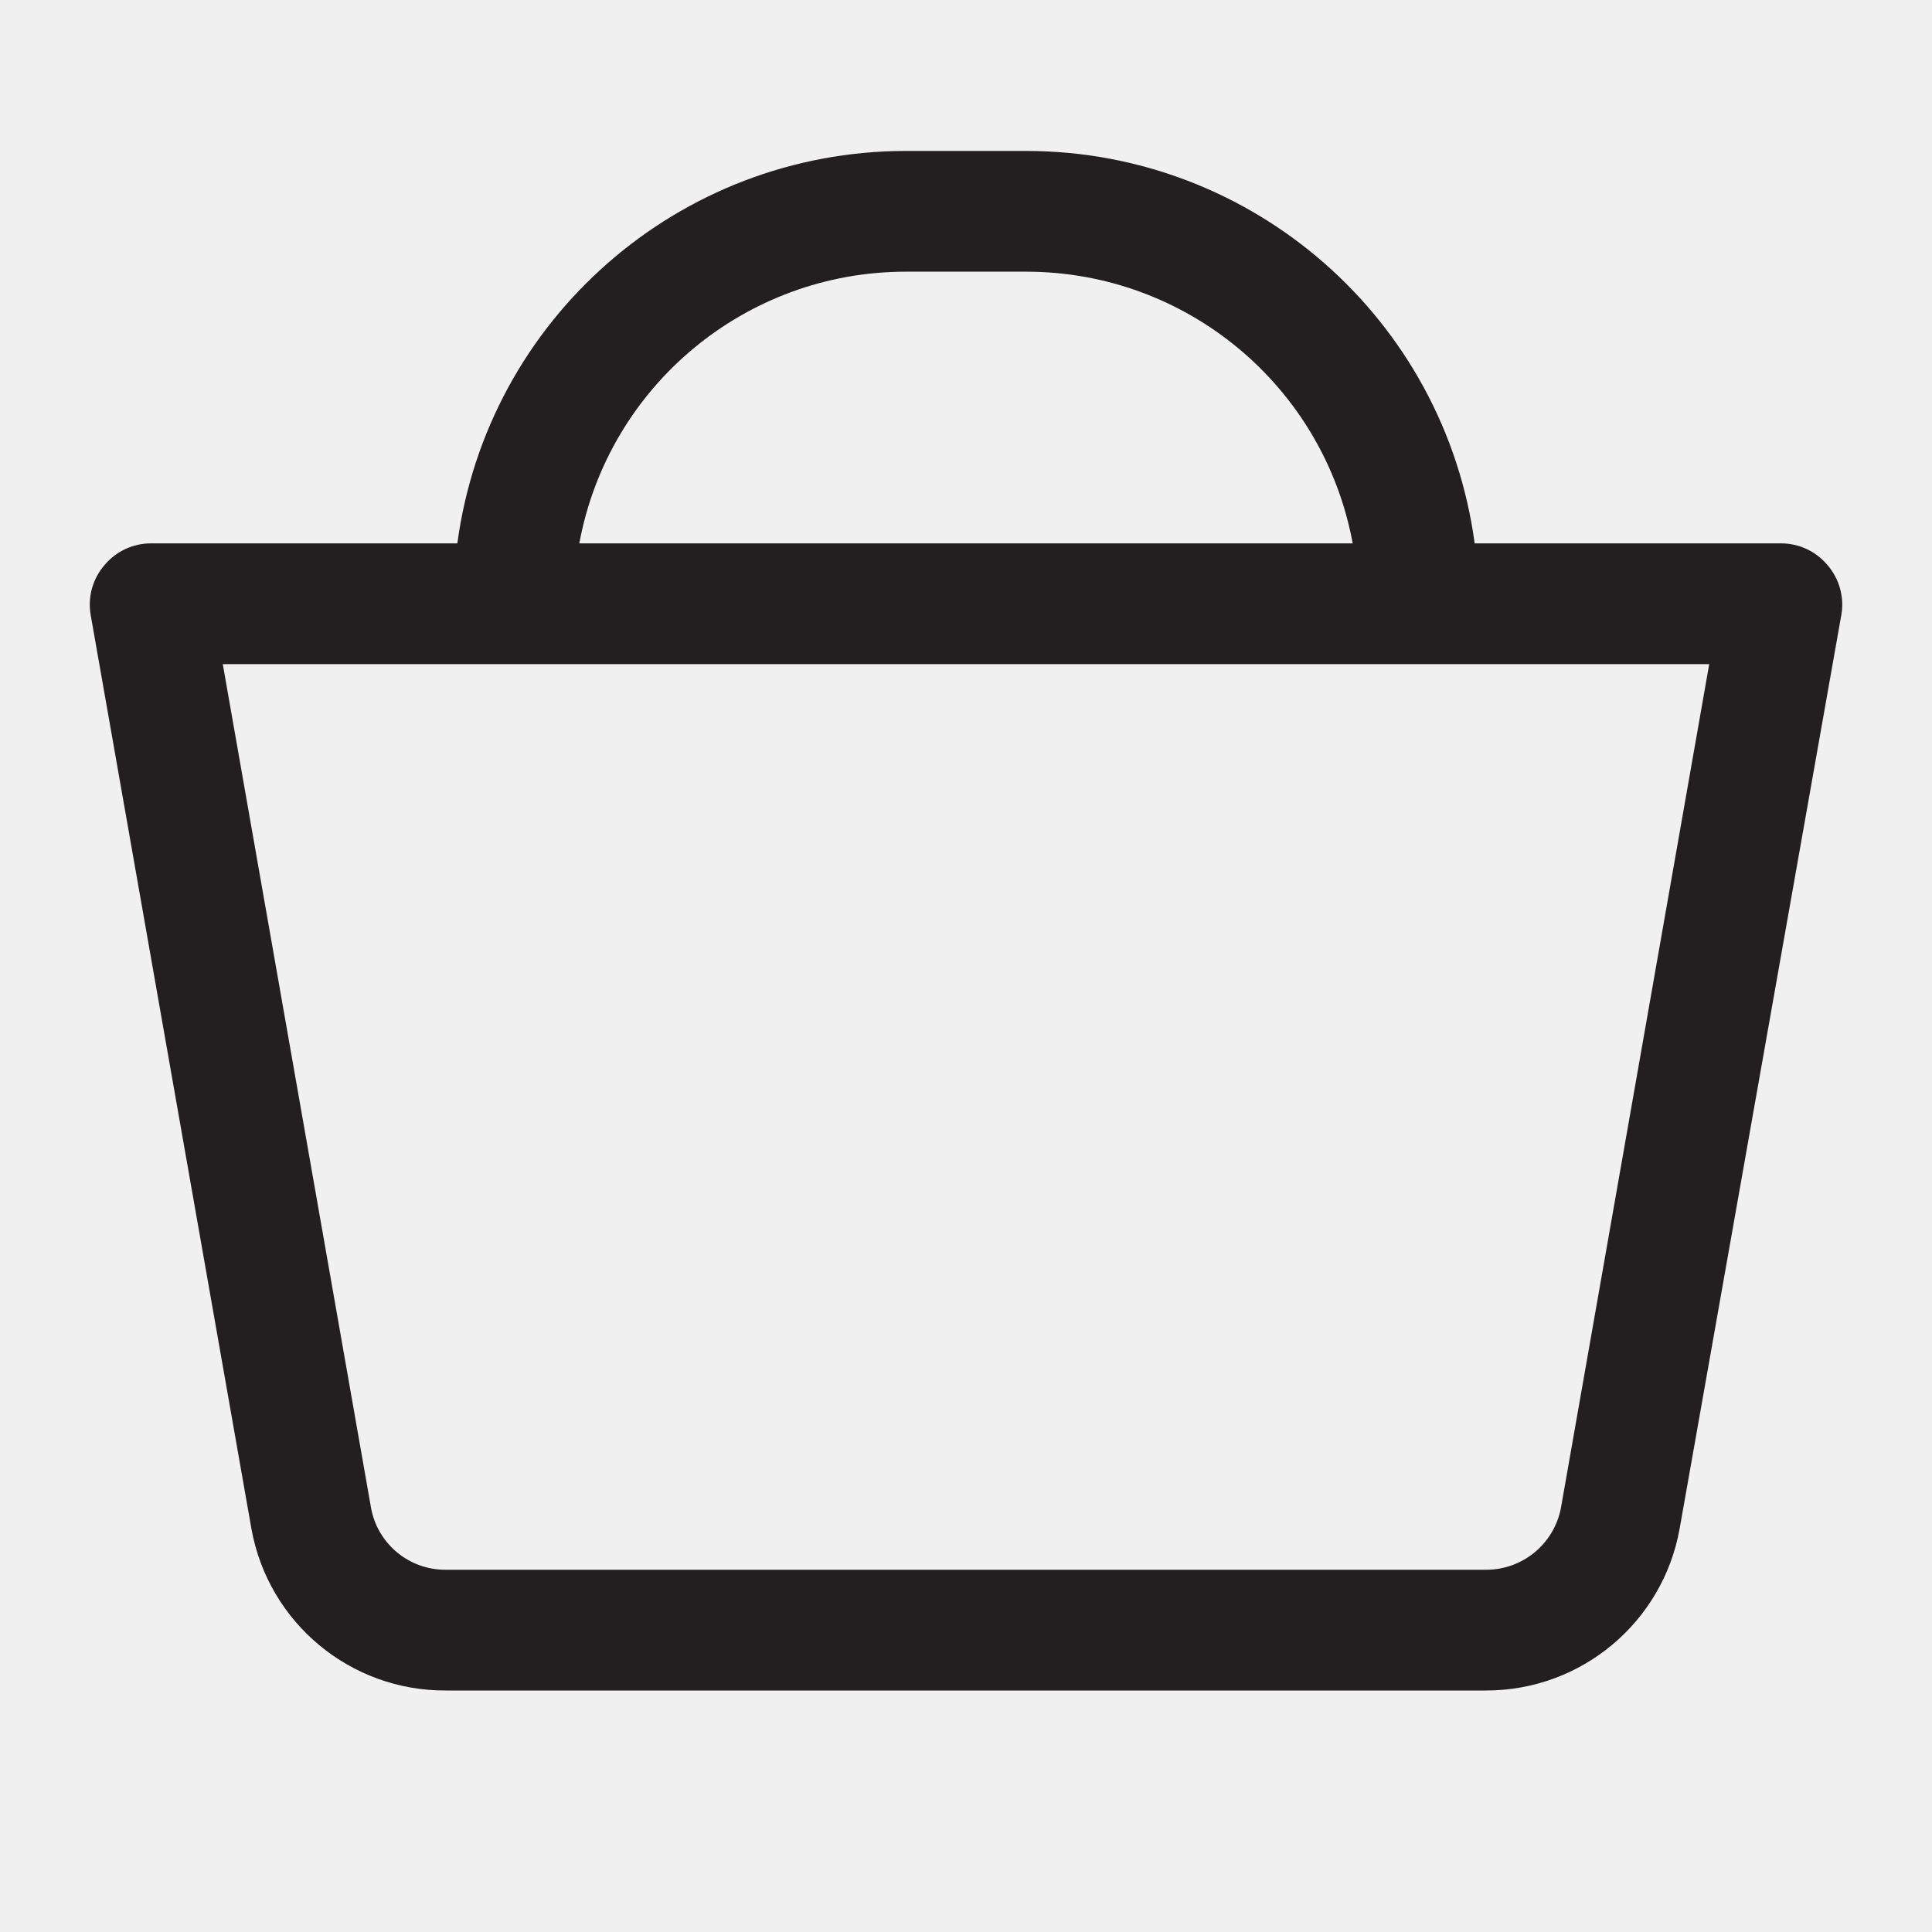
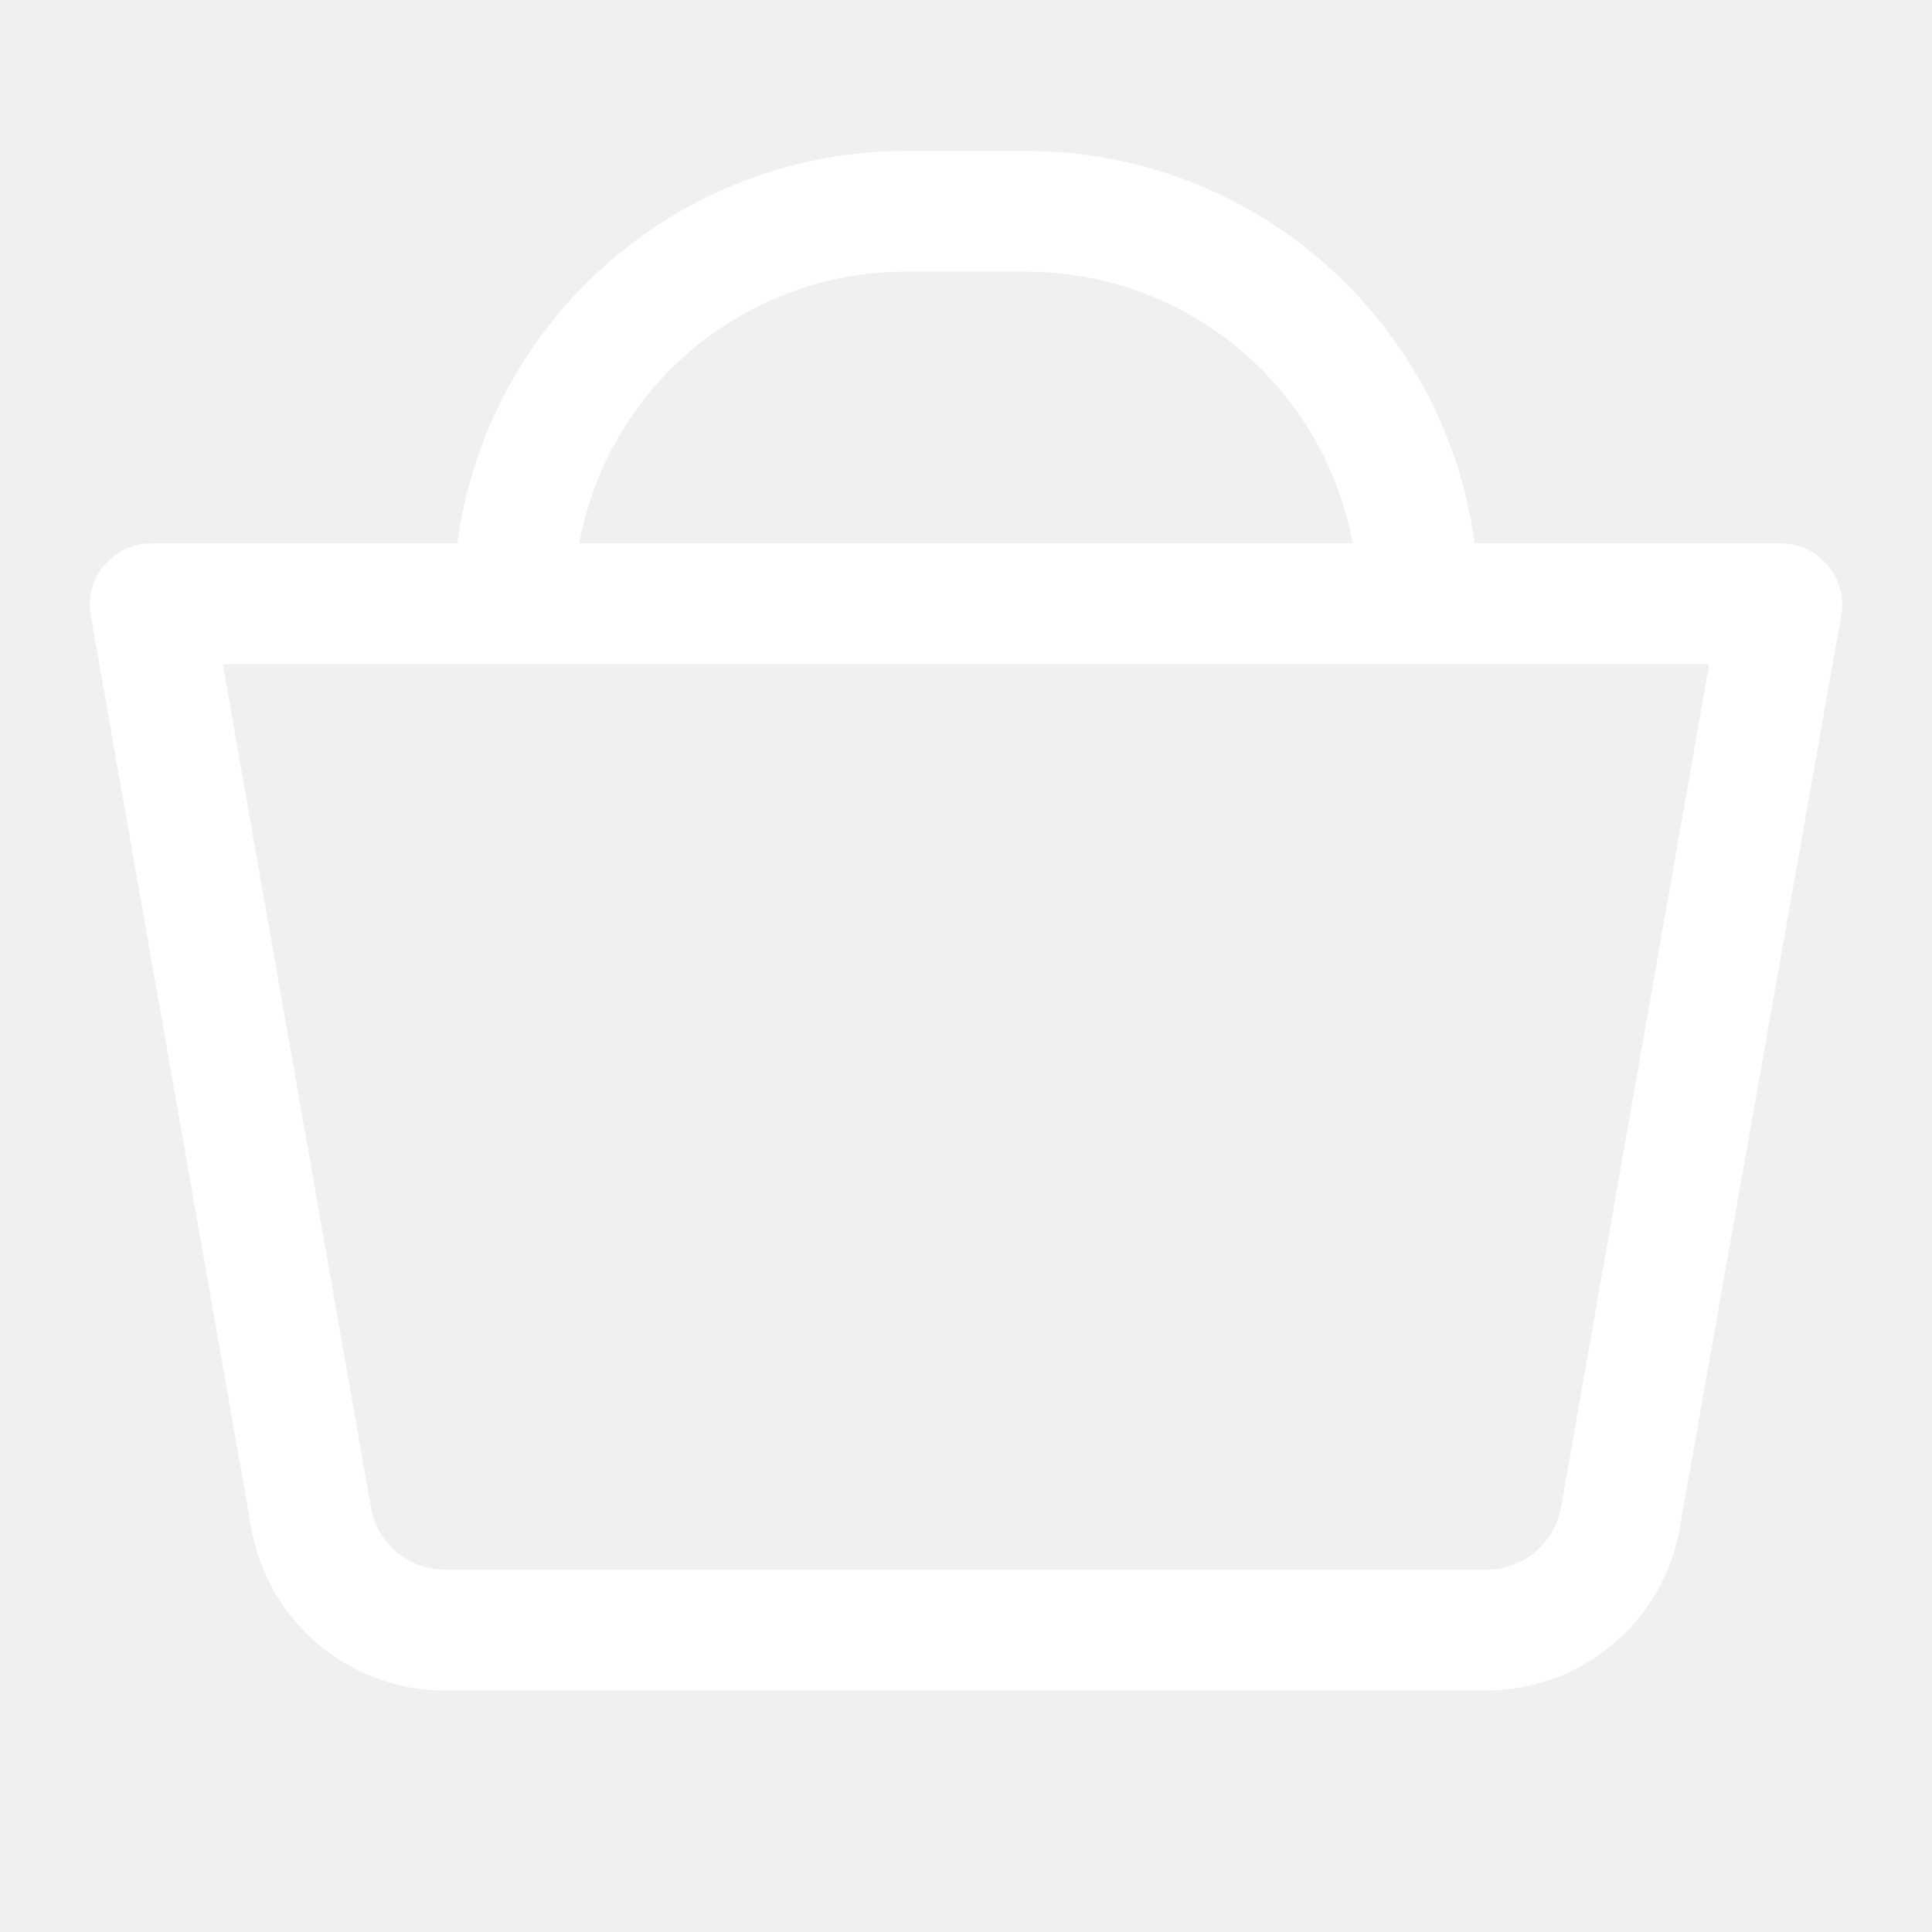
<svg xmlns="http://www.w3.org/2000/svg" width="800px" height="800px" viewBox="0 0 64 64" id="icons">
  <defs>
-     <style>.cls-1{fill:#231f20;}</style>
+     <style>.cls-1{fill:#FFFFFF;}</style>
  </defs>
  <path class="cls-1" d="M60.53,18.71A2,2,0,0,0,59,18H48.85A15,15,0,0,0,34,5H30A15,15,0,0,0,15.15,18H5a2,2,0,0,0-1.53.71A2,2,0,0,0,3,20.35l5.33,30.3A6.51,6.51,0,0,0,14.77,56H49.23a6.51,6.51,0,0,0,6.41-5.36L61,20.35A2,2,0,0,0,60.53,18.71ZM30,9h4a11,11,0,0,1,10.81,9H19.19A11,11,0,0,1,30,9ZM51.71,49.94A2.52,2.52,0,0,1,49.23,52H14.77a2.5,2.5,0,0,1-2.47-2L7.38,22H56.62Z" />
</svg>
